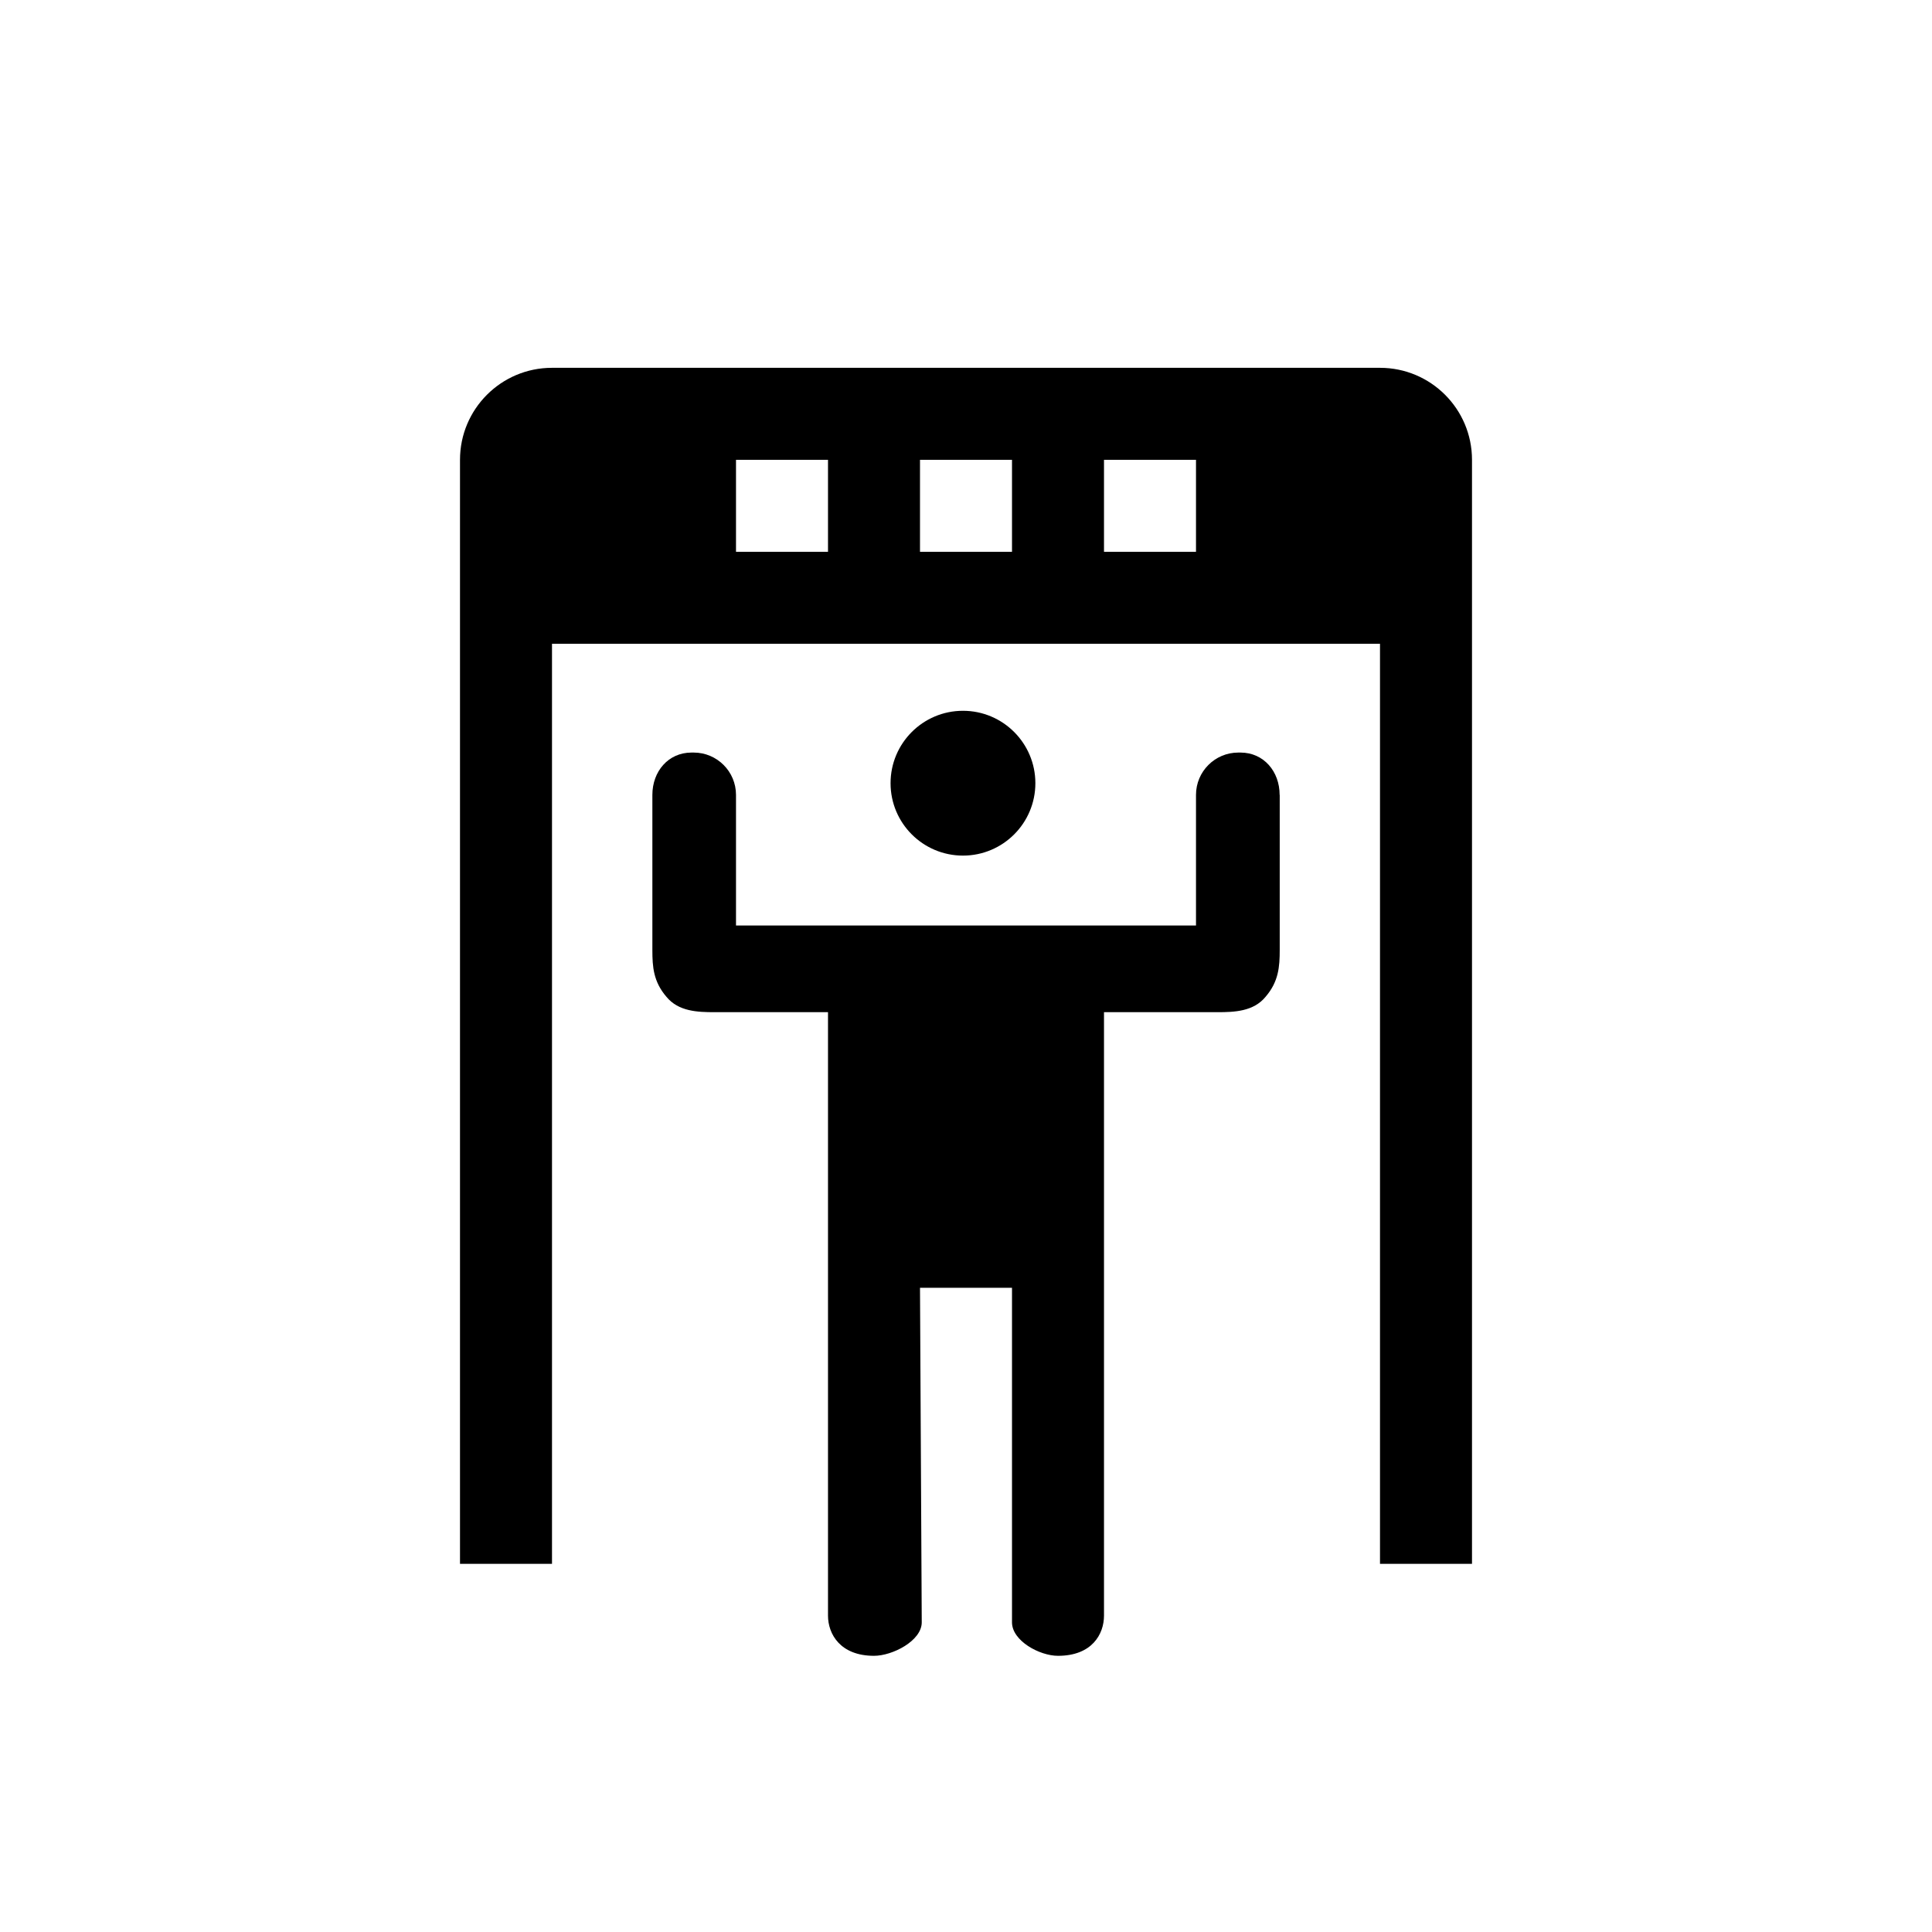
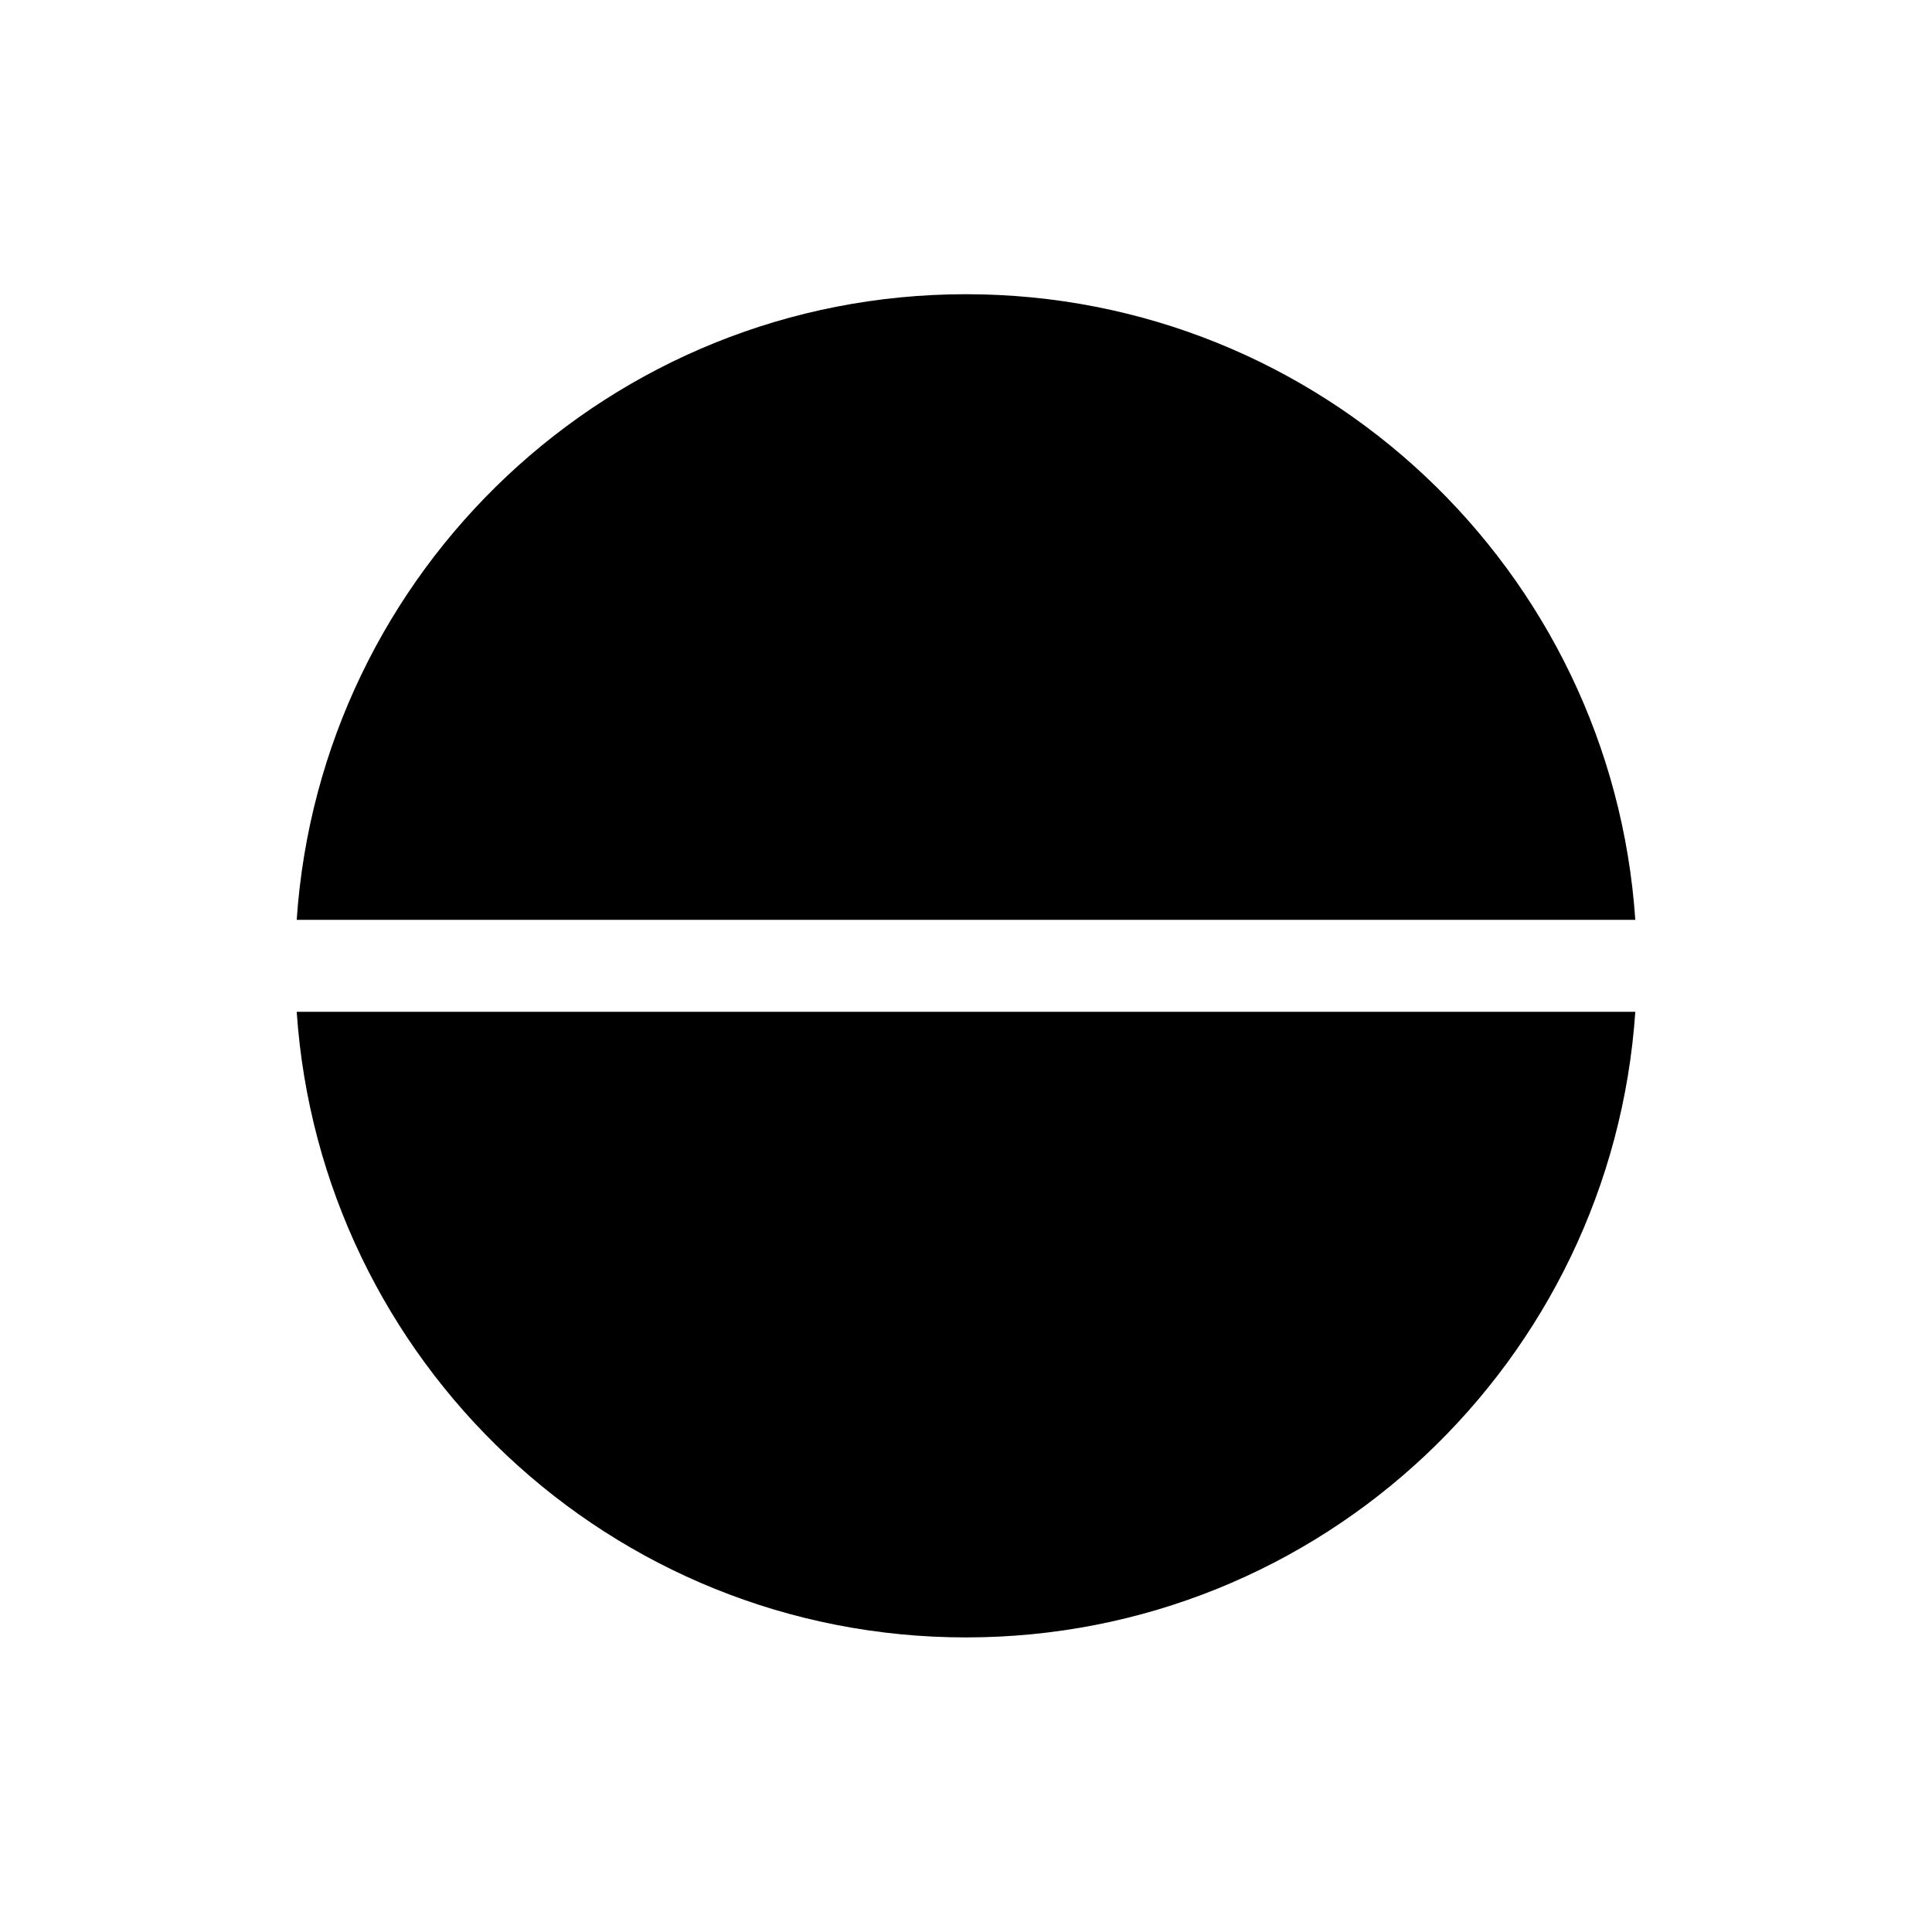
<svg xmlns="http://www.w3.org/2000/svg" viewBox="0 0 21 21">
-   <path d="M15 3.998H6a1 1 0 0 0-1 1v12h1v-10h9v10h1v-12a1 1 0 0 0-1-1zm-6 2H8v-1h1v1zm2 0h-1v-1h1v1zm2 0h-1v-1h1v1zM9.68 8.513a.787.787 0 1 1 1.574 0 .787.787 0 0 1-1.574 0zm4.23.127v1.686c0 .183-.012.344-.154.509-.131.16-.34.167-.523.167H12v6.559c0 .201-.13.437-.5.437-.201 0-.5-.163-.5-.364v-3.636h-1l.019 3.636c0 .201-.318.364-.519.364-.366 0-.5-.236-.5-.437v-6.559H7.767c-.183 0-.392-.007-.523-.167-.142-.165-.153-.326-.153-.509V8.64c0-.254.172-.46.426-.46h.023a.46.46 0 0 1 .46.46v1.42h5V8.64a.46.46 0 0 1 .46-.46h.023c.254 0 .426.206.426.46z" />
+   <path d="M3.225 9.998c.258-3.797 3.412-6.8 7.275-6.8s7.017 3.003 7.275 6.8H3.225zm0 1c.258 3.797 3.412 6.8 7.275 6.8s7.017-3.003 7.275-6.8H3.225z" />
</svg>
